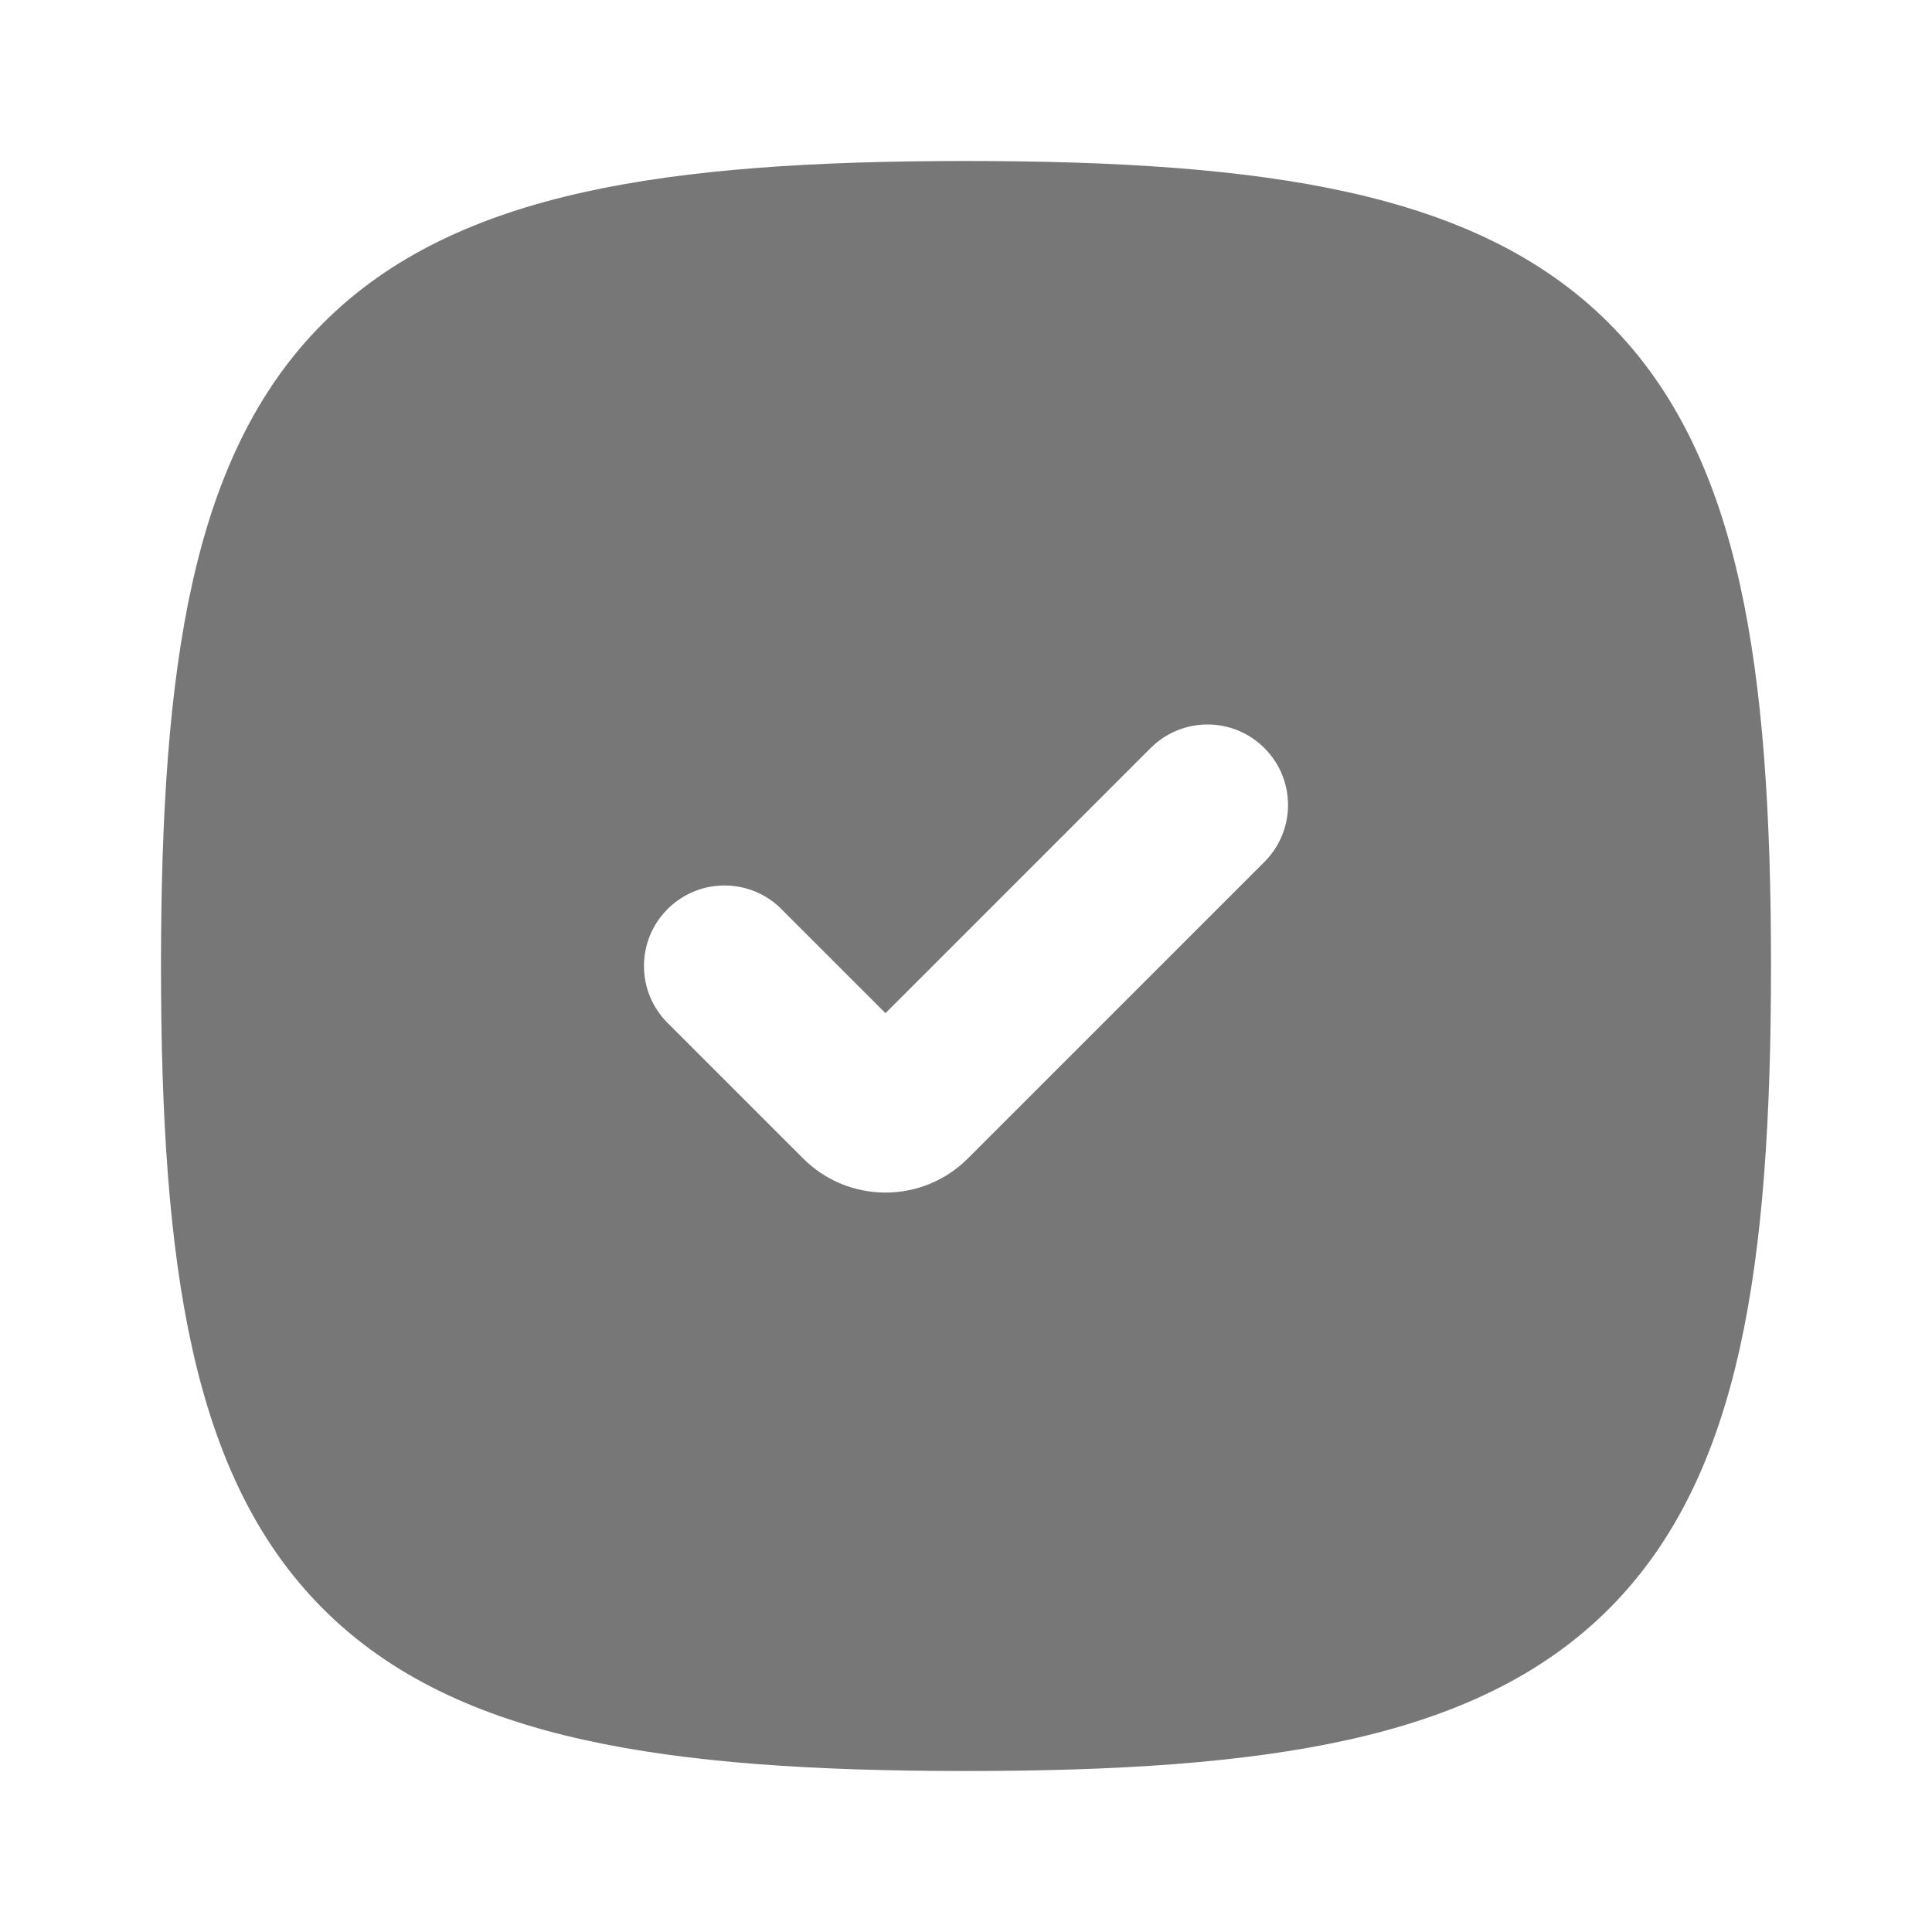
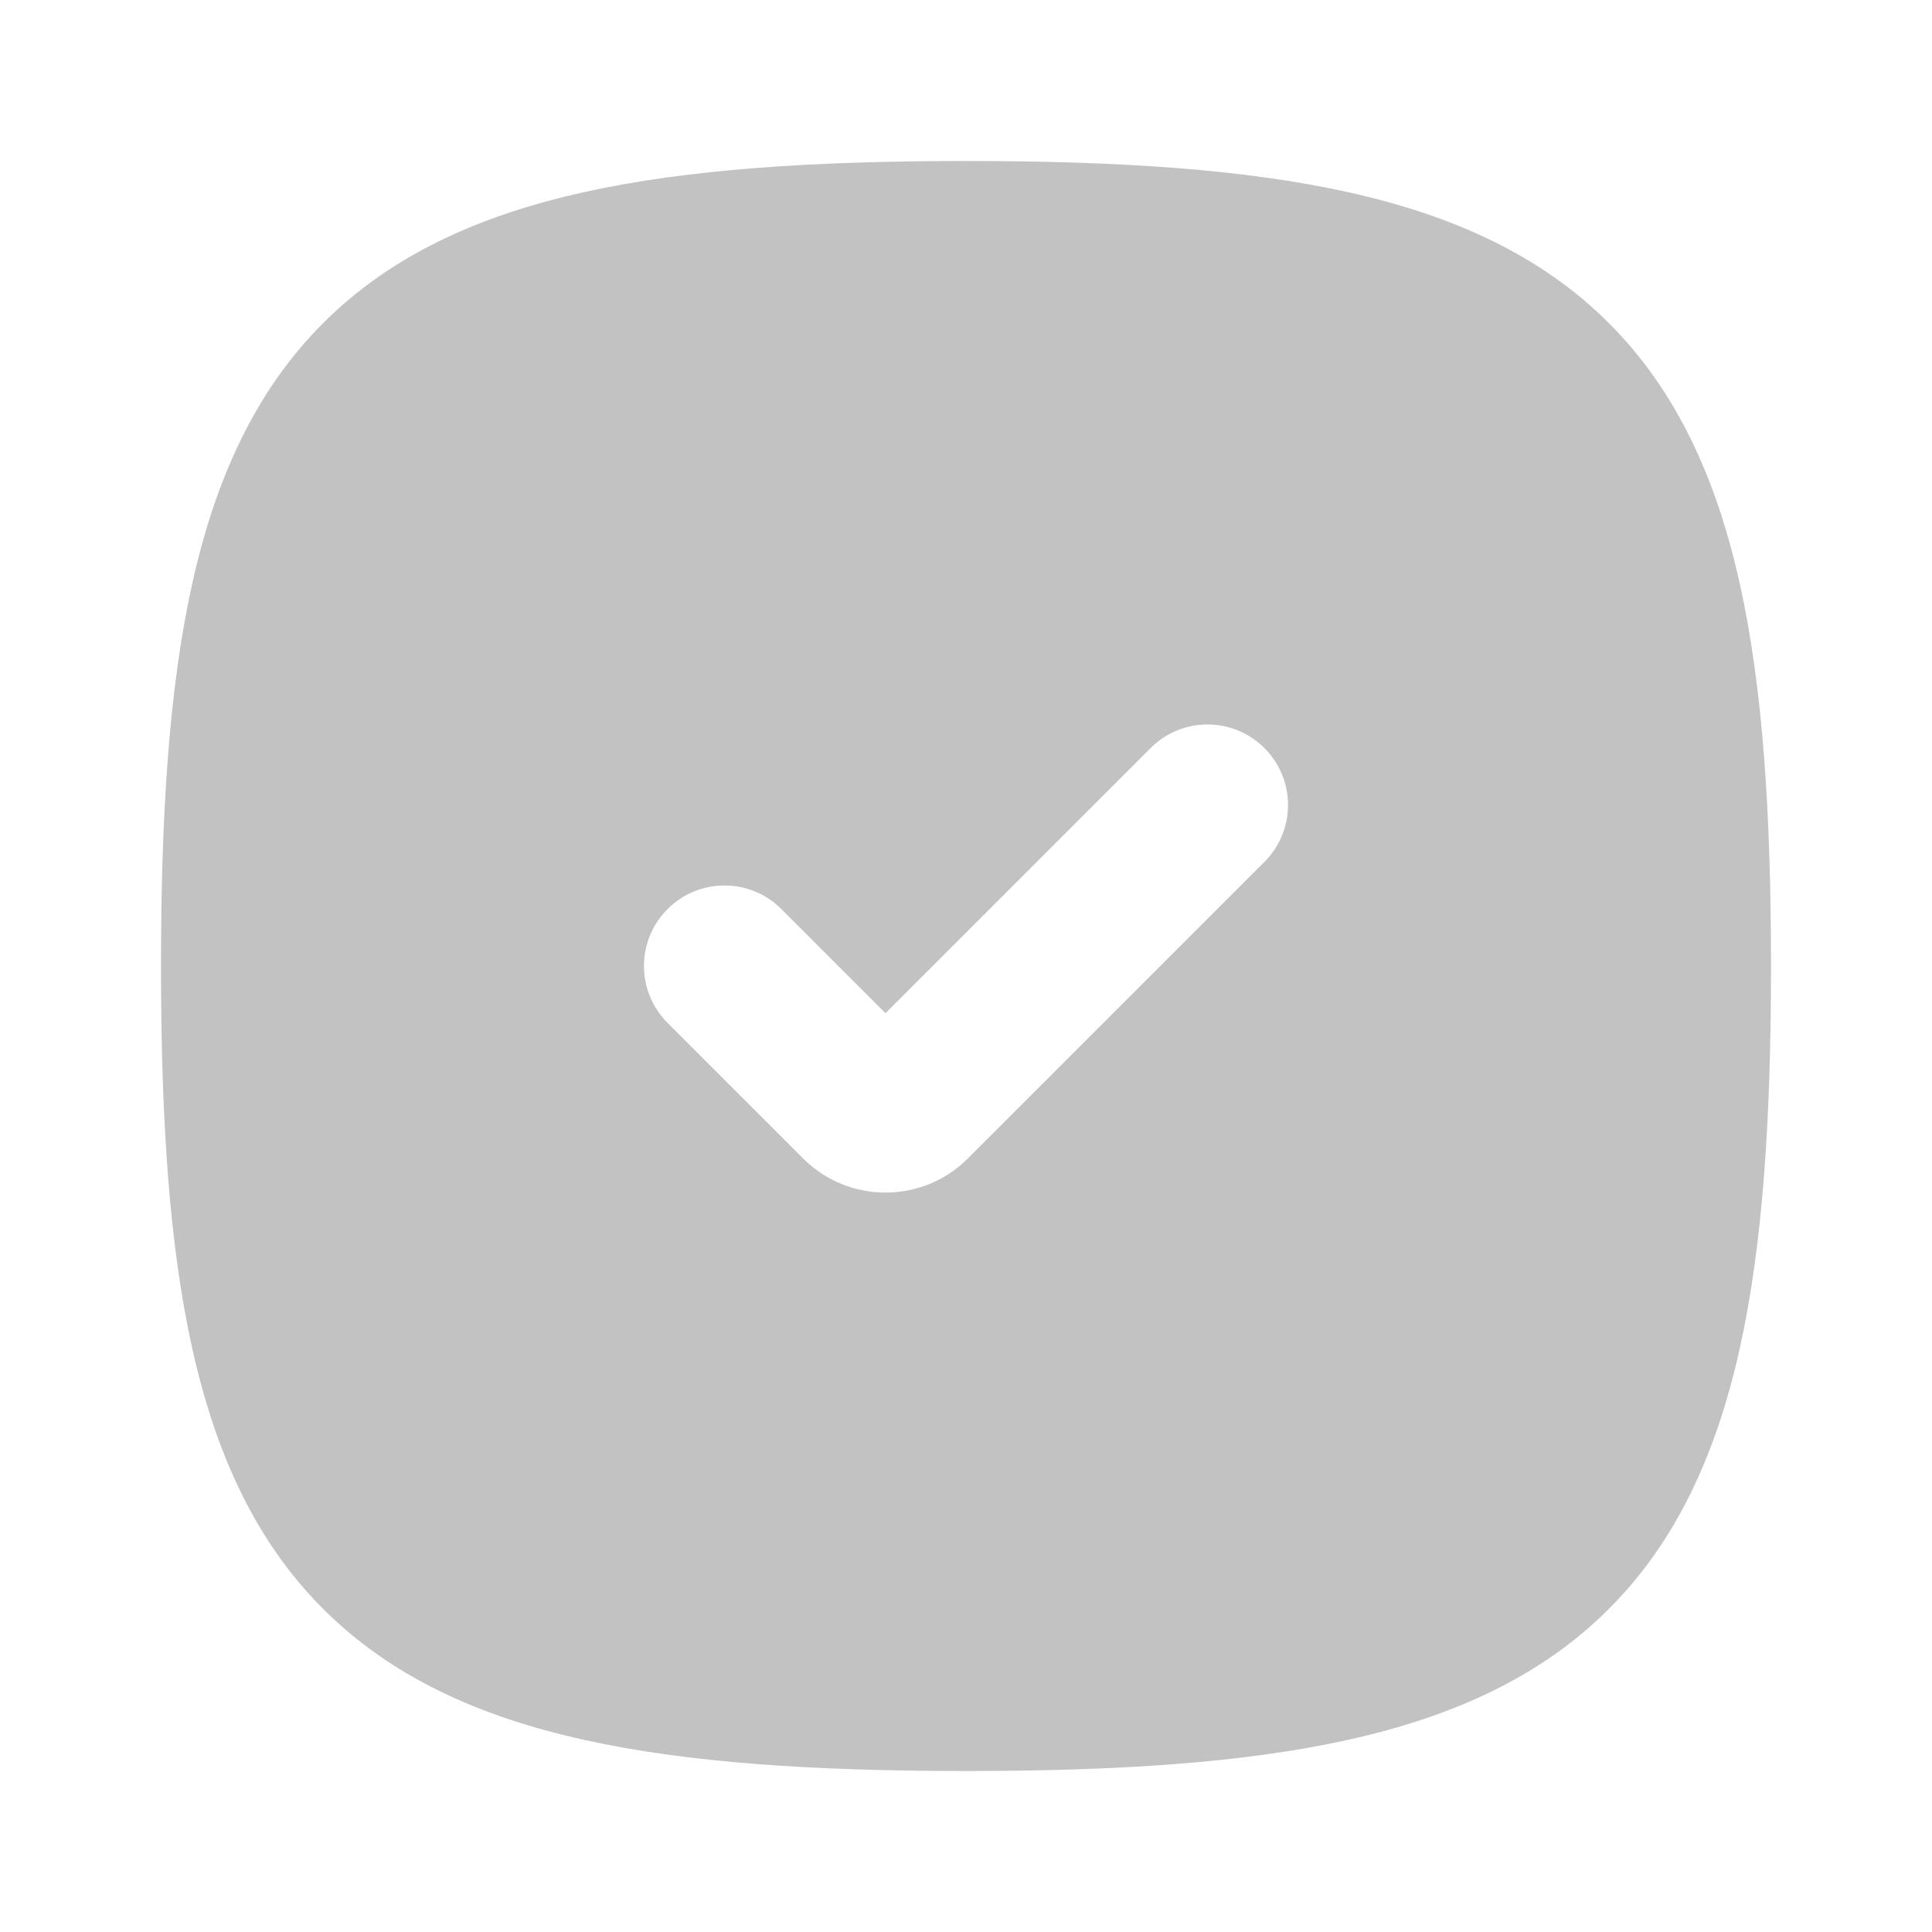
- <svg xmlns="http://www.w3.org/2000/svg" width="800px" height="800px" viewBox="0 0 24 24" fill="none" transform="matrix(1, 0, 0, 1, 0, 0)rotate(0)">
+ <svg xmlns="http://www.w3.org/2000/svg" width="800px" height="800px" viewBox="0 0 24 24" fill="none">
  <g id="SVGRepo_bgCarrier" stroke-width="0" />
  <g id="SVGRepo_tracerCarrier" stroke-linecap="round" stroke-linejoin="round" />
  <g id="SVGRepo_iconCarrier">
    <rect width="24" height="24" fill="white" />
-     <path fill-rule="evenodd" clip-rule="evenodd" d="M7.25 2.388C8.549 2.099 10.124 2 12 2C13.876 2 15.451 2.099 16.75 2.388C18.06 2.679 19.149 3.176 19.986 4.014C20.824 4.851 21.321 5.94 21.612 7.25C21.901 8.549 22 10.124 22 12C22 13.876 21.901 15.451 21.612 16.75C21.321 18.06 20.824 19.149 19.986 19.986C19.149 20.824 18.06 21.321 16.75 21.612C15.451 21.901 13.876 22 12 22C10.124 22 8.549 21.901 7.25 21.612C5.94 21.321 4.851 20.824 4.014 19.986C3.176 19.149 2.679 18.06 2.388 16.75C2.099 15.451 2 13.876 2 12C2 10.124 2.099 8.549 2.388 7.25C2.679 5.94 3.176 4.851 4.014 4.014C4.851 3.176 5.94 2.679 7.25 2.388ZM15.707 9.293C16.098 9.683 16.098 10.317 15.707 10.707L12.024 14.39C11.459 14.956 10.541 14.956 9.976 14.39L11 13.366L9.976 14.39L8.293 12.707C7.902 12.317 7.902 11.683 8.293 11.293C8.683 10.902 9.317 10.902 9.707 11.293L11 12.586L14.293 9.293C14.683 8.902 15.317 8.902 15.707 9.293Z" fill="#777" />
+     <path fill-rule="evenodd" clip-rule="evenodd" d="M7.25 2.388C8.549 2.099 10.124 2 12 2C13.876 2 15.451 2.099 16.75 2.388C18.06 2.679 19.149 3.176 19.986 4.014C20.824 4.851 21.321 5.94 21.612 7.25C21.901 8.549 22 10.124 22 12C22 13.876 21.901 15.451 21.612 16.75C21.321 18.06 20.824 19.149 19.986 19.986C19.149 20.824 18.06 21.321 16.75 21.612C15.451 21.901 13.876 22 12 22C10.124 22 8.549 21.901 7.25 21.612C5.94 21.321 4.851 20.824 4.014 19.986C3.176 19.149 2.679 18.06 2.388 16.75C2.099 15.451 2 13.876 2 12C2 10.124 2.099 8.549 2.388 7.25C2.679 5.94 3.176 4.851 4.014 4.014C4.851 3.176 5.94 2.679 7.25 2.388ZM15.707 9.293C16.098 9.683 16.098 10.317 15.707 10.707L12.024 14.39C11.459 14.956 10.541 14.956 9.976 14.39L11 13.366L9.976 14.39L8.293 12.707C7.902 12.317 7.902 11.683 8.293 11.293C8.683 10.902 9.317 10.902 9.707 11.293L11 12.586L14.293 9.293C14.683 8.902 15.317 8.902 15.707 9.293Z" fill="#c2c2c2" />
  </g>
</svg>
